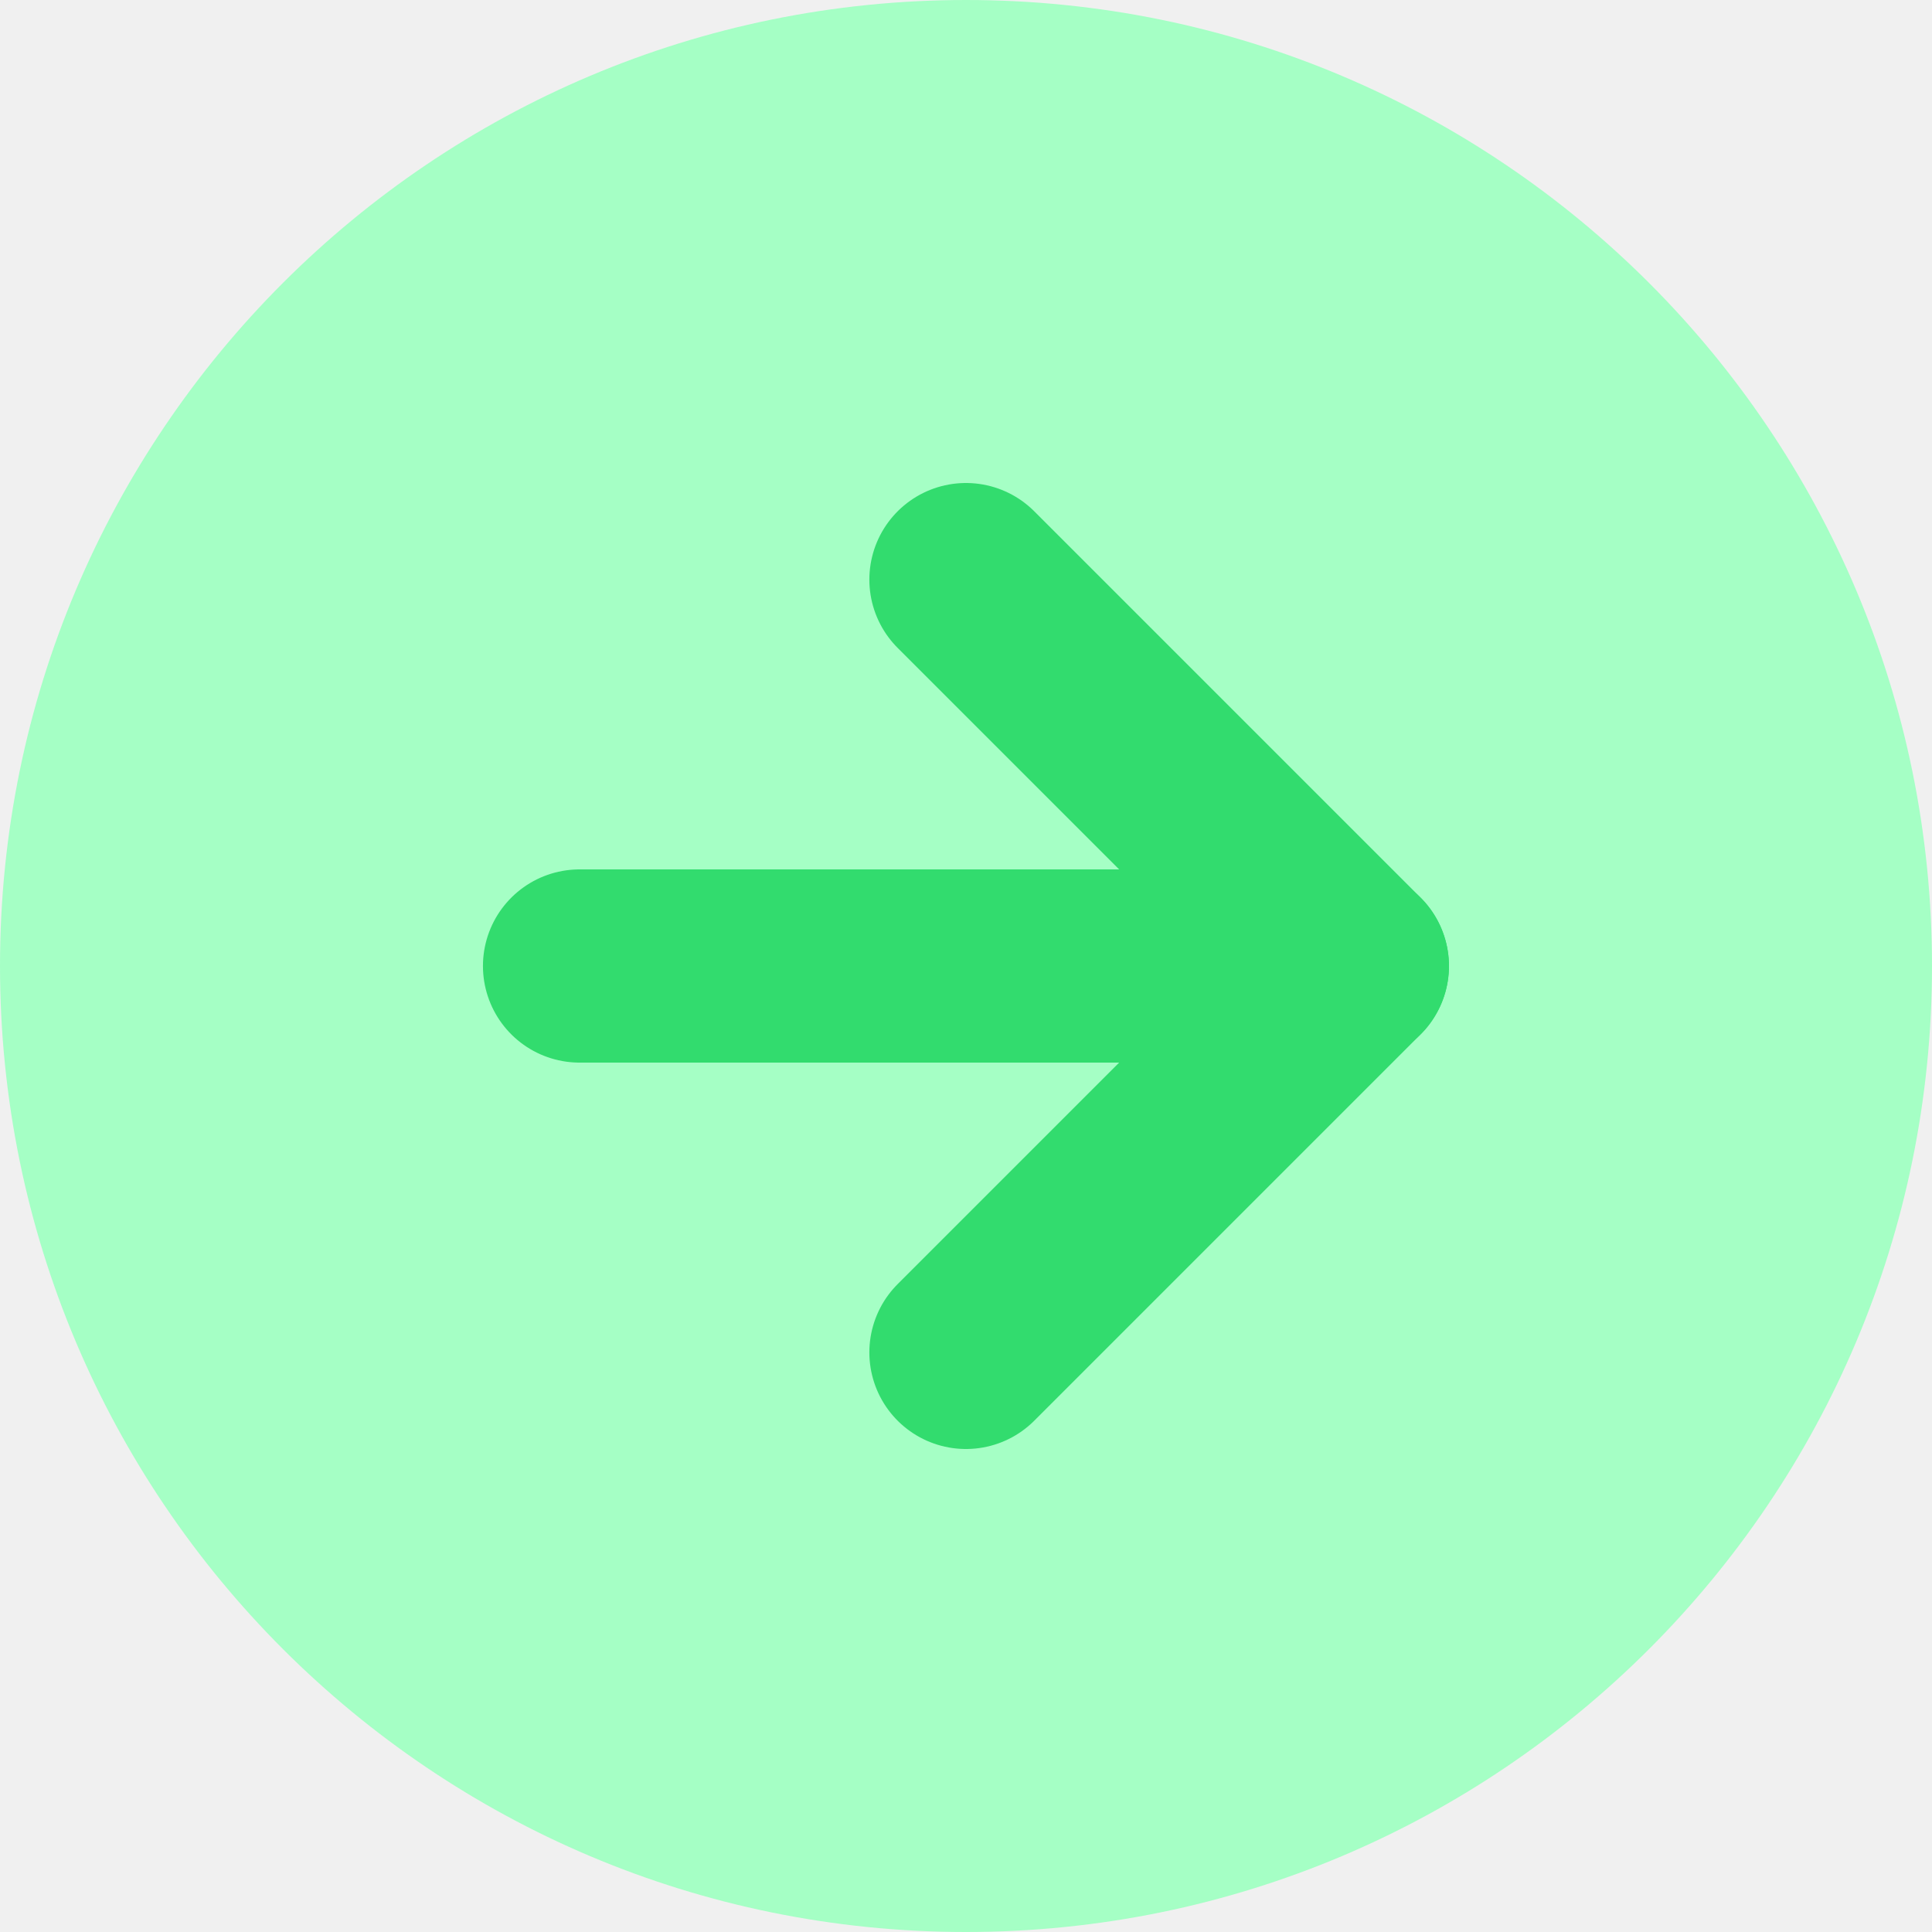
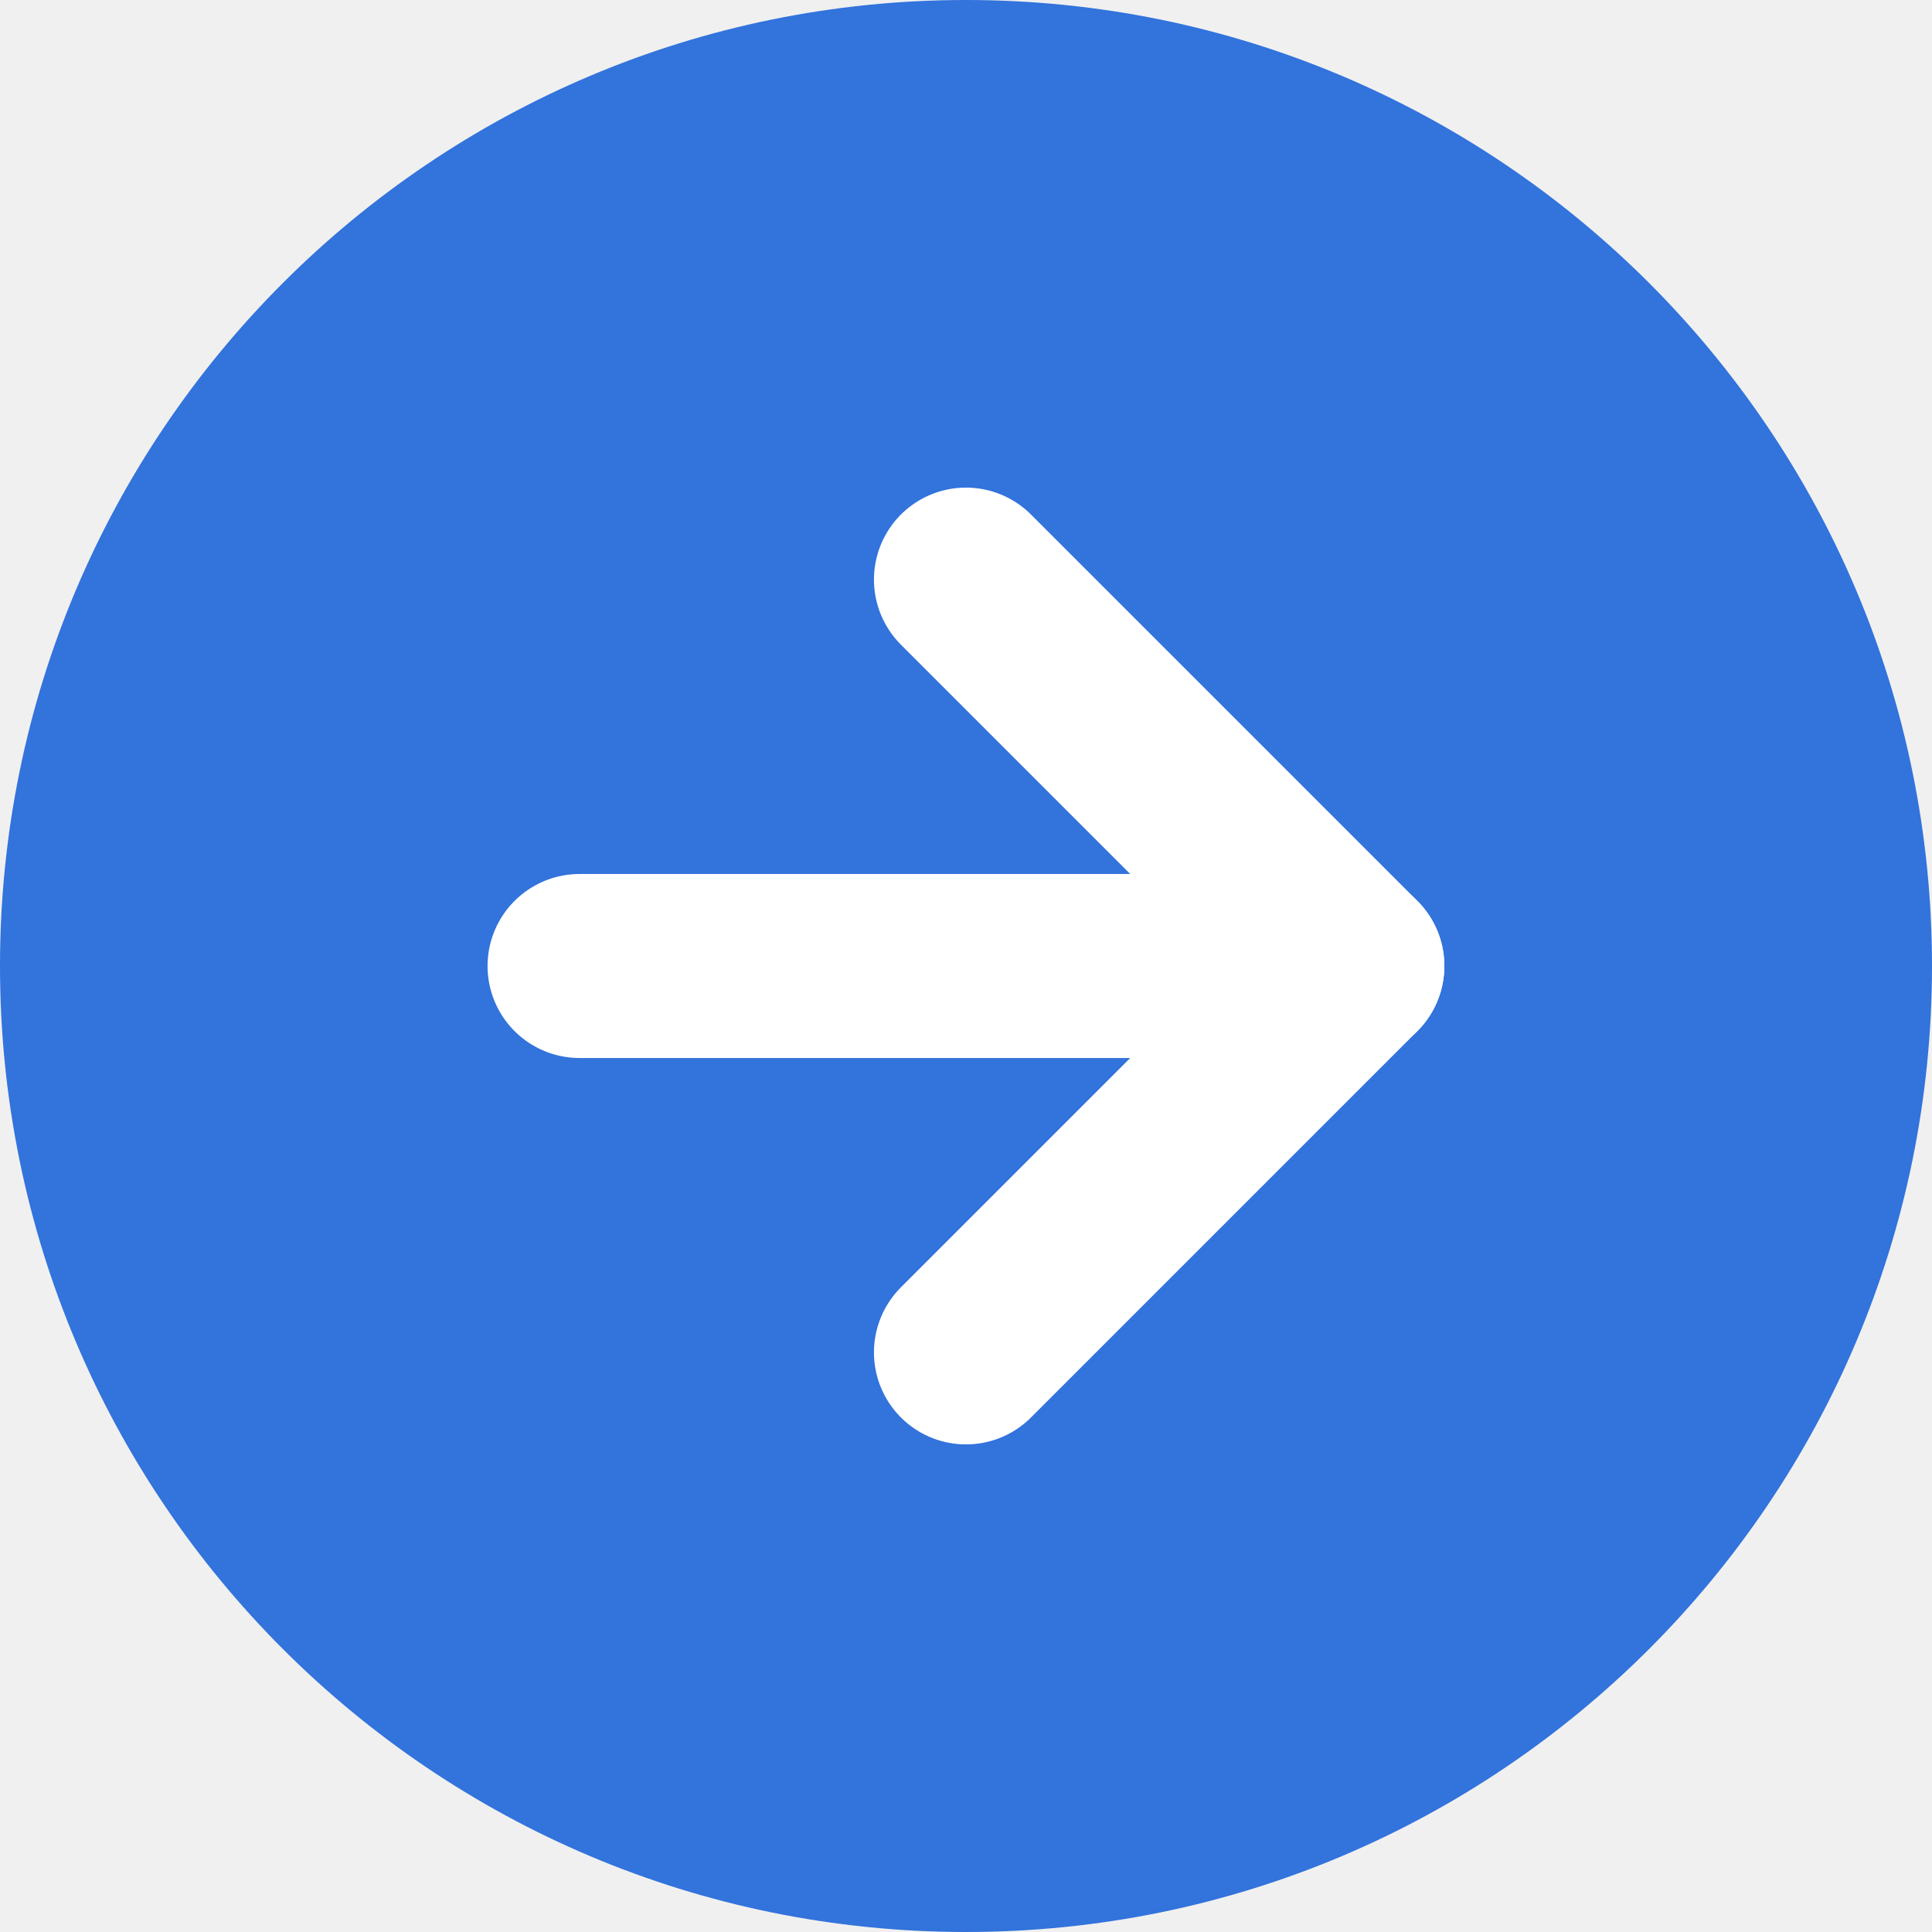
- <svg xmlns="http://www.w3.org/2000/svg" width="40" height="40" viewBox="0 0 40 40" fill="none">
-   <path d="M0 20C0 31.046 8.954 40 20 40C31.046 40 40 31.046 40 20C40 8.954 31.046 0 20 0C8.954 0 0 8.954 0 20Z" fill="#A5FFC5" />
-   <path d="M19.999 28L27.999 20L19.999 12" stroke="#32DC6E" stroke-width="4" stroke-linecap="round" stroke-linejoin="round" />
-   <path d="M11.999 20H27.999" stroke="#32DC6E" stroke-width="4" stroke-linecap="round" stroke-linejoin="round" />
+ <svg xmlns="http://www.w3.org/2000/svg" width="42" height="42" viewBox="0 0 42 42" fill="none">
+   <path d="M0 21C0 32.598 9.402 42 21 42C32.598 42 42 32.598 42 21C42 9.402 32.598 0 21 0C9.402 0 0 9.402 0 21Z" fill="#3273DC" />
+   <path d="M20.999 29.4L29.399 21L20.999 12.6" fill="#3273DC" />
+   <path d="M20.999 29.4L29.399 21L20.999 12.6" stroke="white" stroke-width="4" stroke-linecap="round" stroke-linejoin="round" />
+   <path d="M12.599 21H29.399" stroke="white" stroke-width="4" stroke-linecap="round" stroke-linejoin="round" />
</svg>
